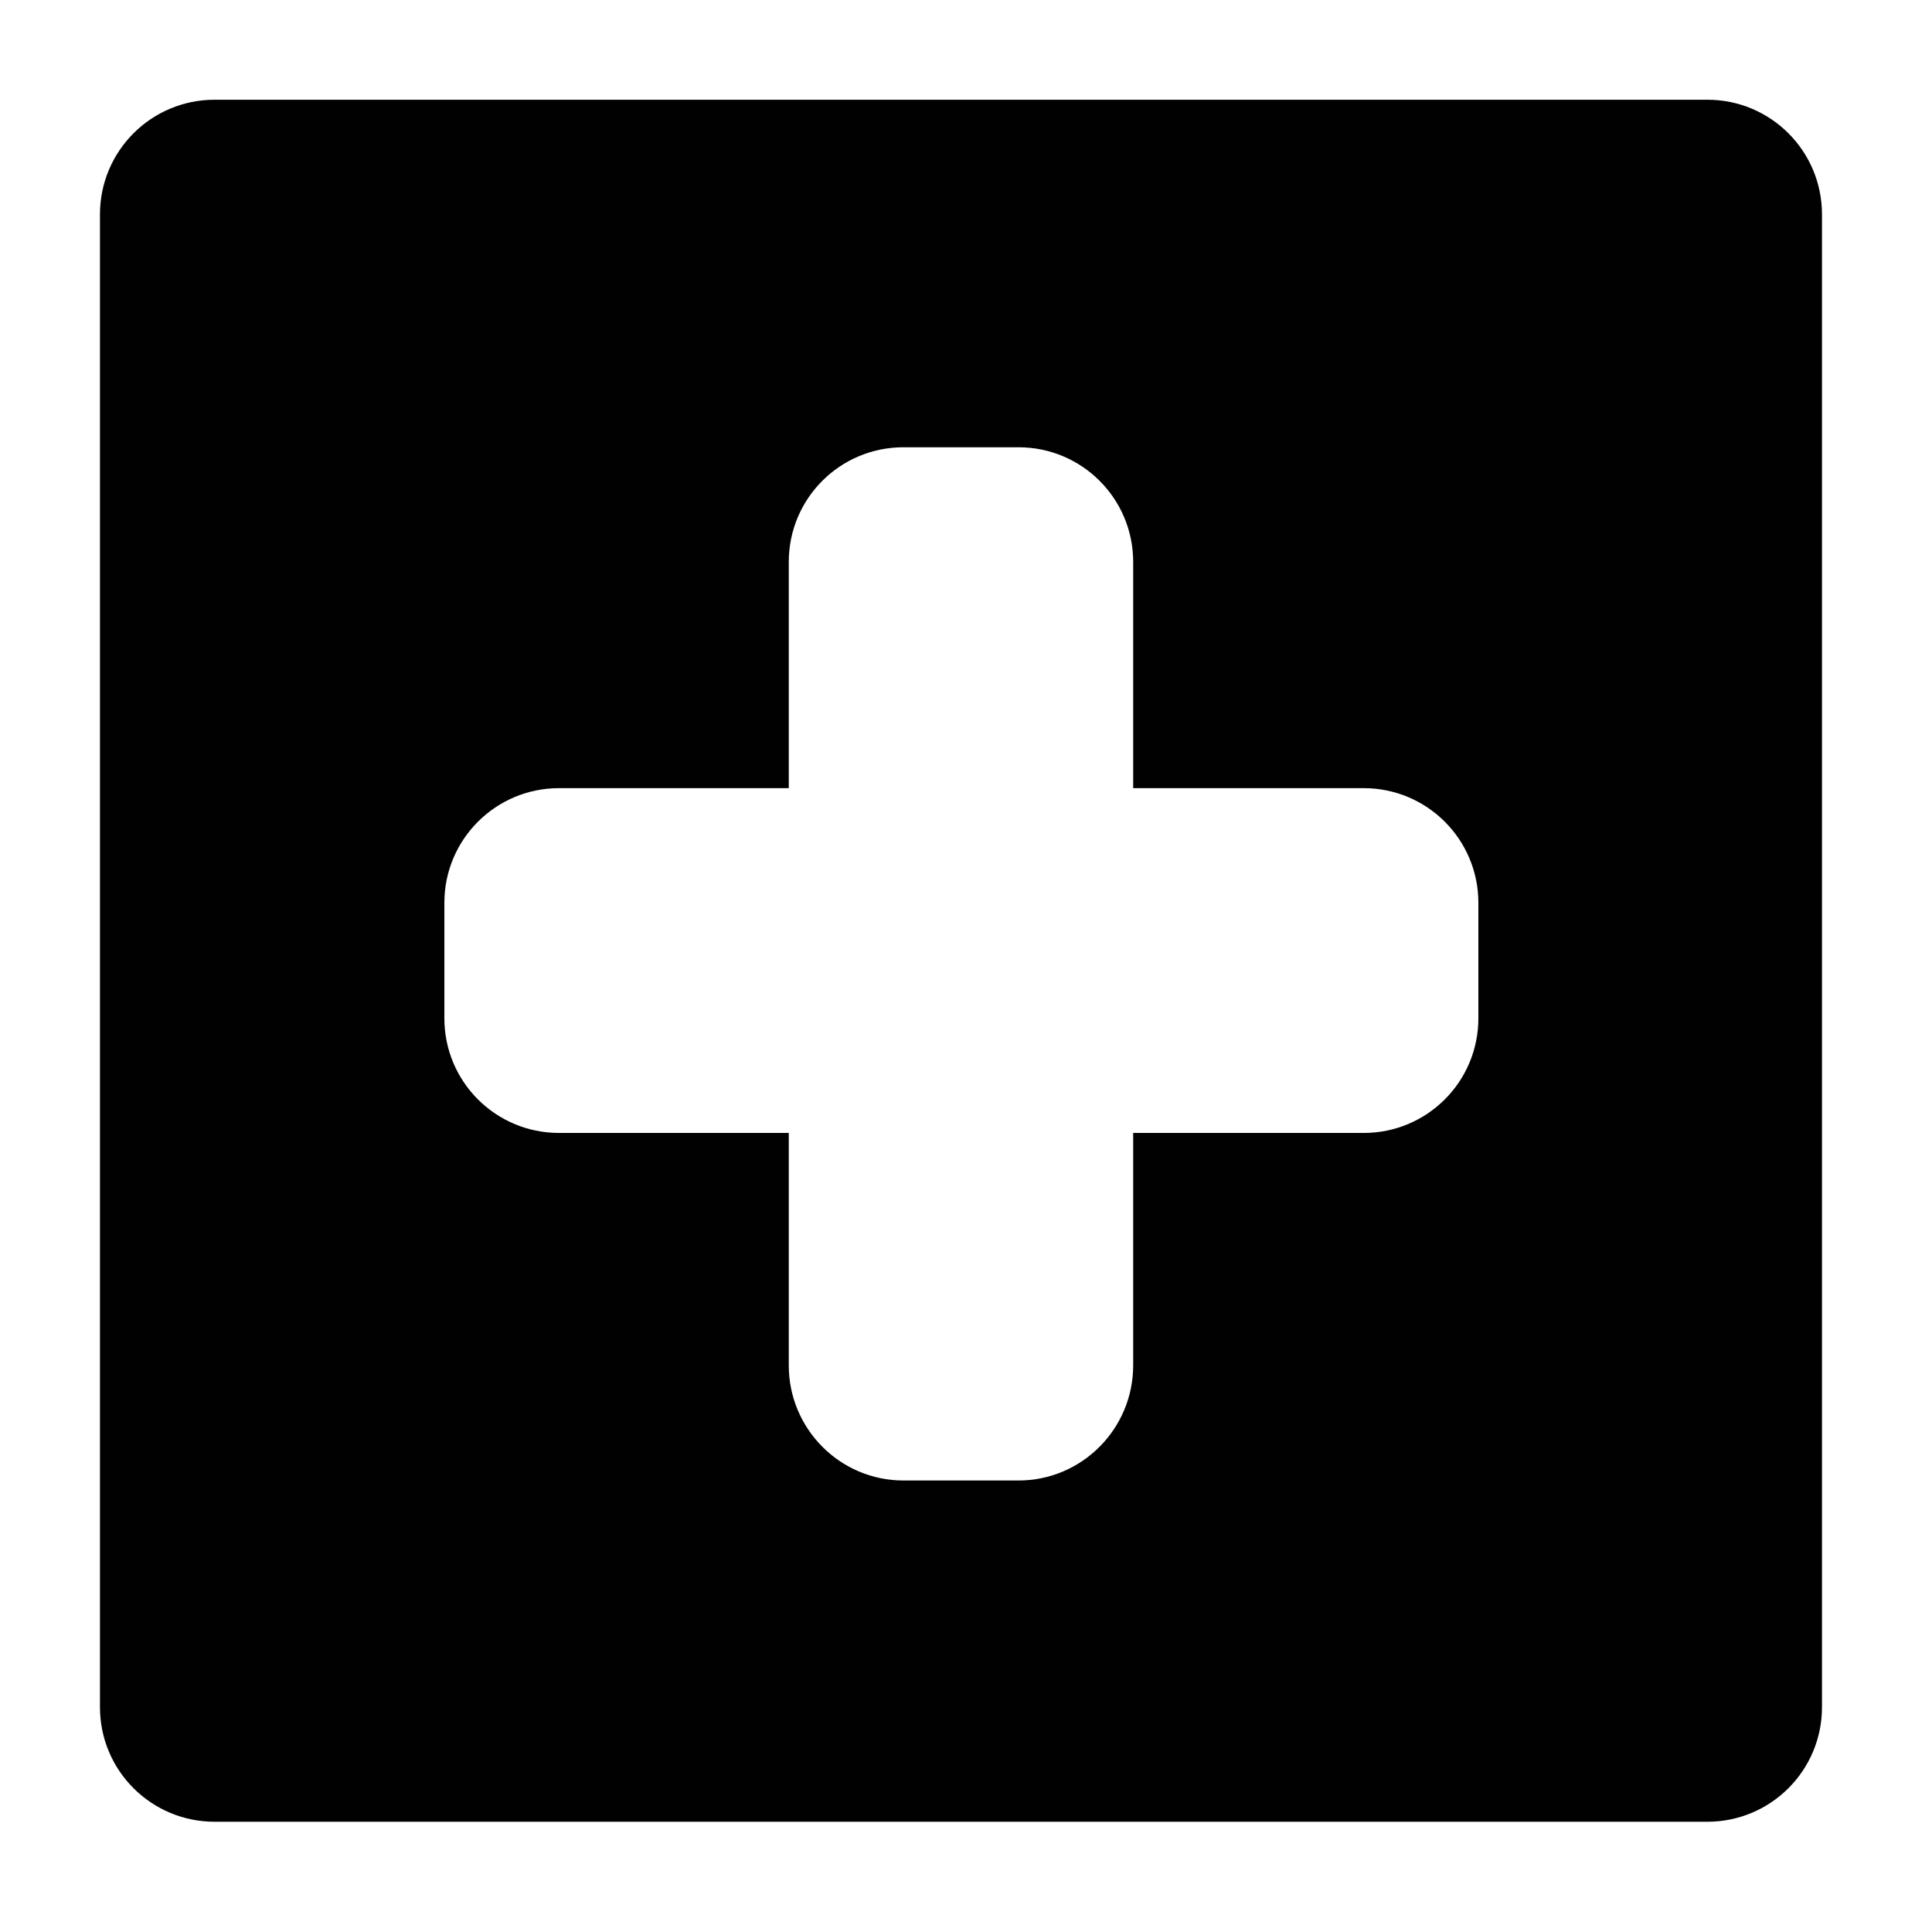
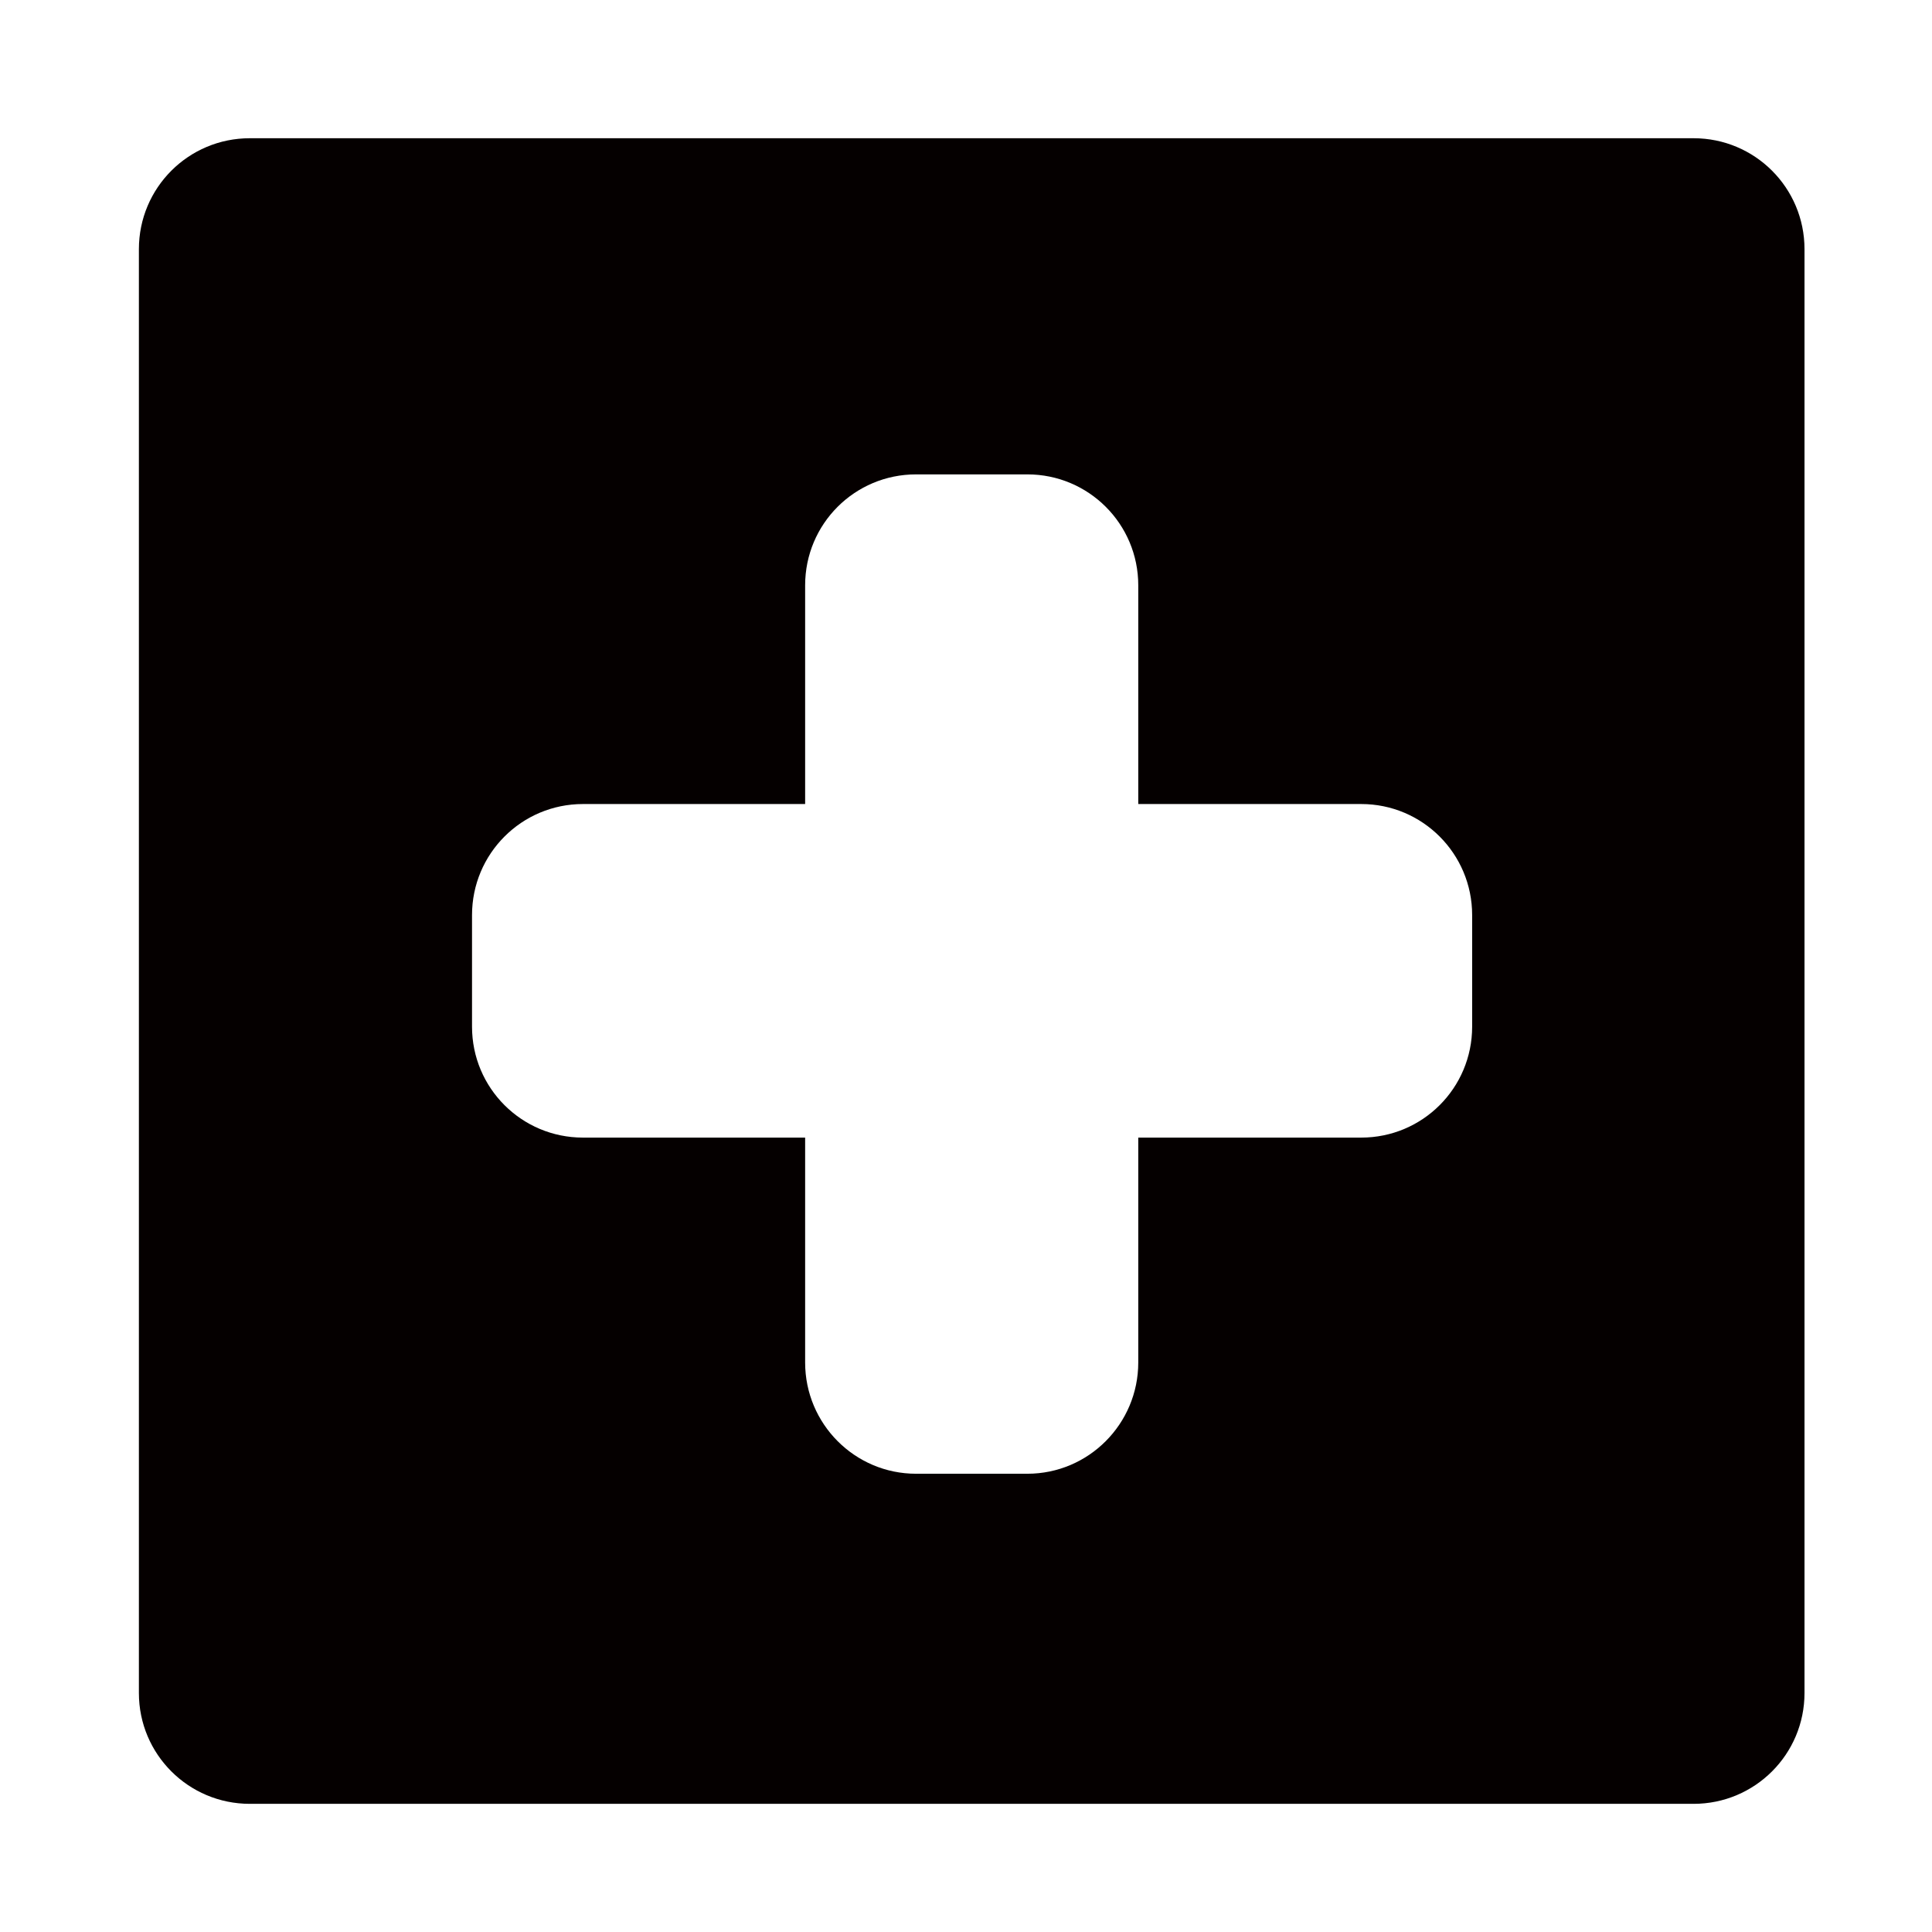
<svg xmlns="http://www.w3.org/2000/svg" version="1.1" id="Layer_1" x="0px" y="0px" width="1000px" height="1000px" viewBox="0 0 1000 1000" enable-background="new 0 0 1000 1000" xml:space="preserve">
-   <path fill-rule="evenodd" clip-rule="evenodd" fill="#020102" d="M883.696,942.939H111.103c-32.817,0-59.364-26.516-59.364-59.329  V110.984c0-32.844,26.547-59.364,59.364-59.364h772.593c32.817,0,59.362,26.52,59.362,59.364V883.61  C943.059,916.424,916.514,942.939,883.696,942.939L883.696,942.939z M765.203,467.31c0-32.818-26.545-59.364-59.365-59.364H586.531  V290.874c0-32.846-26.549-59.366-59.361-59.366h-59.537c-32.845,0-59.364,26.52-59.364,59.366v117.072h-118.9  c-32.817,0-59.364,26.546-59.364,59.364v59.741c0,32.842,26.547,59.361,59.364,59.361h118.9v120.322  c0,32.813,26.519,59.565,59.364,59.565h59.537c32.813,0,59.361-26.752,59.361-59.565V586.412h119.307  c32.82,0,59.365-26.52,59.365-59.361V467.31L765.203,467.31z" />
+   <path fill-rule="evenodd" clip-rule="evenodd" fill="#050000" d="M876.59,933.666H129.309c-31.735,0-57.418-25.65-57.418-57.364  V128.967c0-31.768,25.683-57.418,57.418-57.418H876.59c31.735,0,57.418,25.65,57.418,57.418v747.335  C934.008,908.016,908.325,933.666,876.59,933.666L876.59,933.666z M761.981,473.649c0-31.768-25.683-57.484-57.418-57.484H589.162  V302.957c0-31.756-25.684-57.418-57.418-57.418h-57.589c-31.769,0-57.418,25.662-57.418,57.418v113.208h-115  c-31.746,0-57.418,25.716-57.418,57.484v57.753c0,31.769,25.672,57.418,57.418,57.418h115v116.41  c0,31.714,25.649,57.58,57.418,57.58h57.589c31.734,0,57.418-25.866,57.418-57.58V588.82h115.401  c31.735,0,57.418-25.649,57.418-57.418V473.649L761.981,473.649z" />
</svg>
